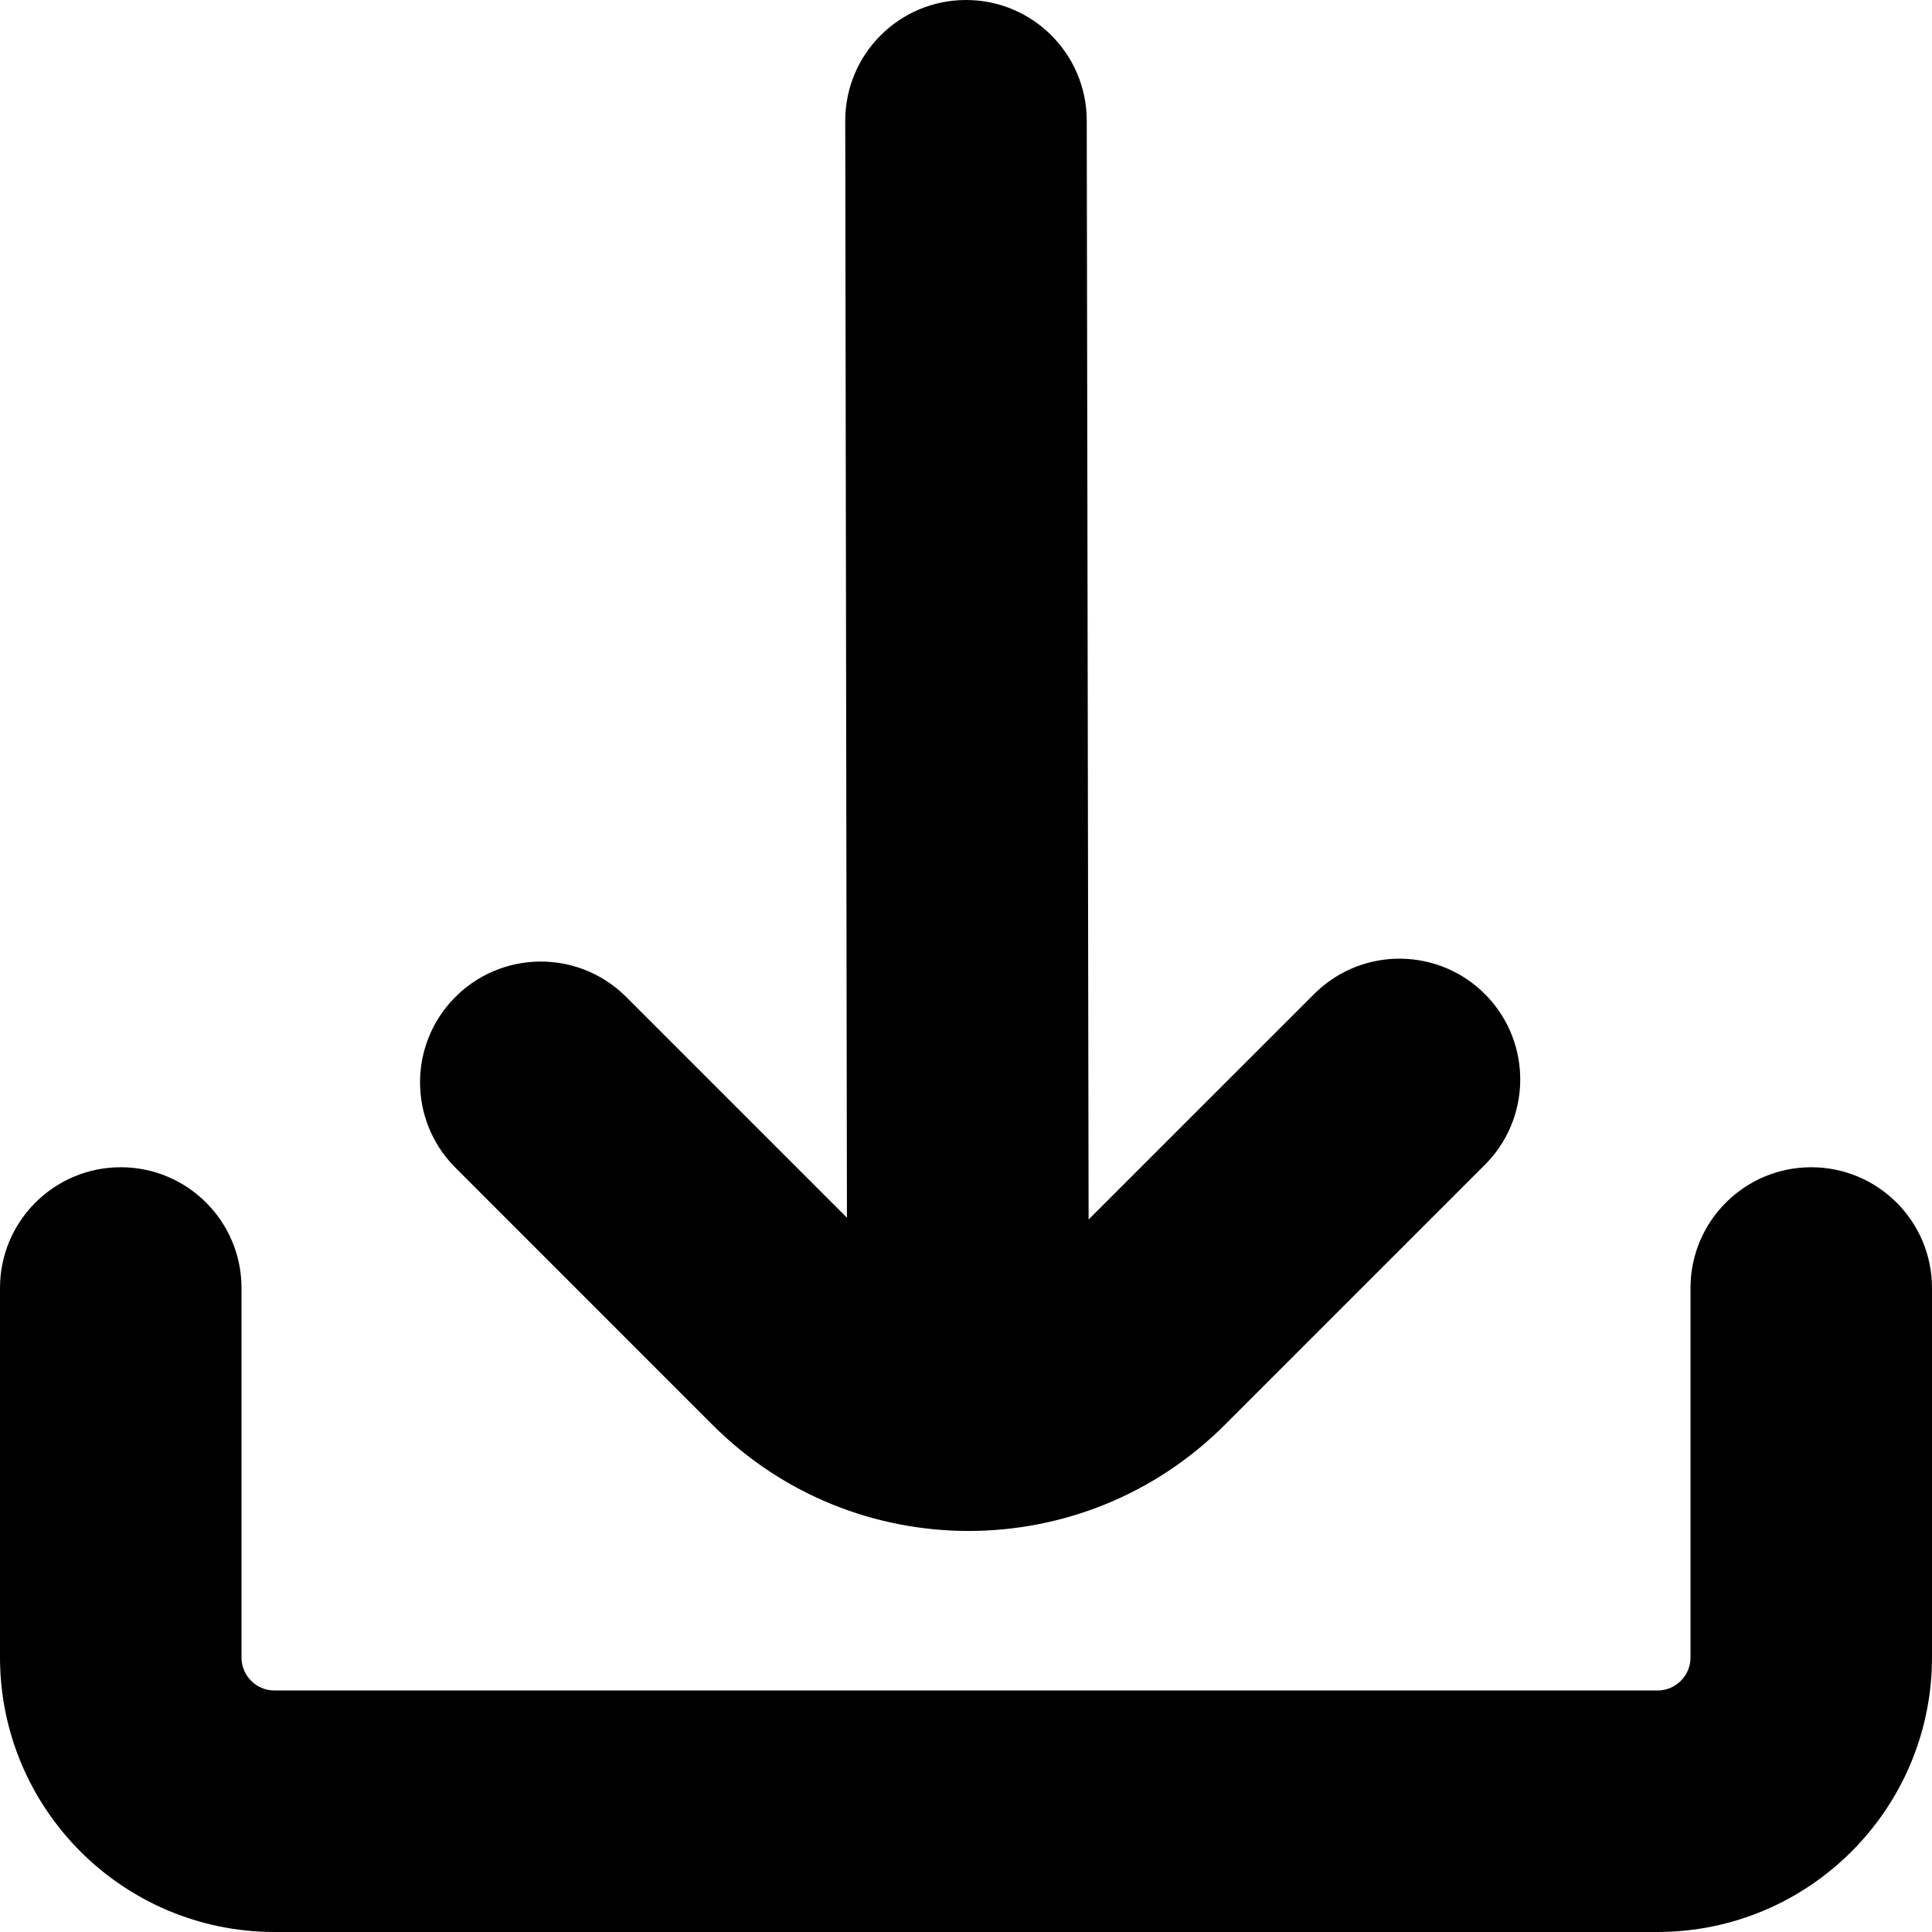
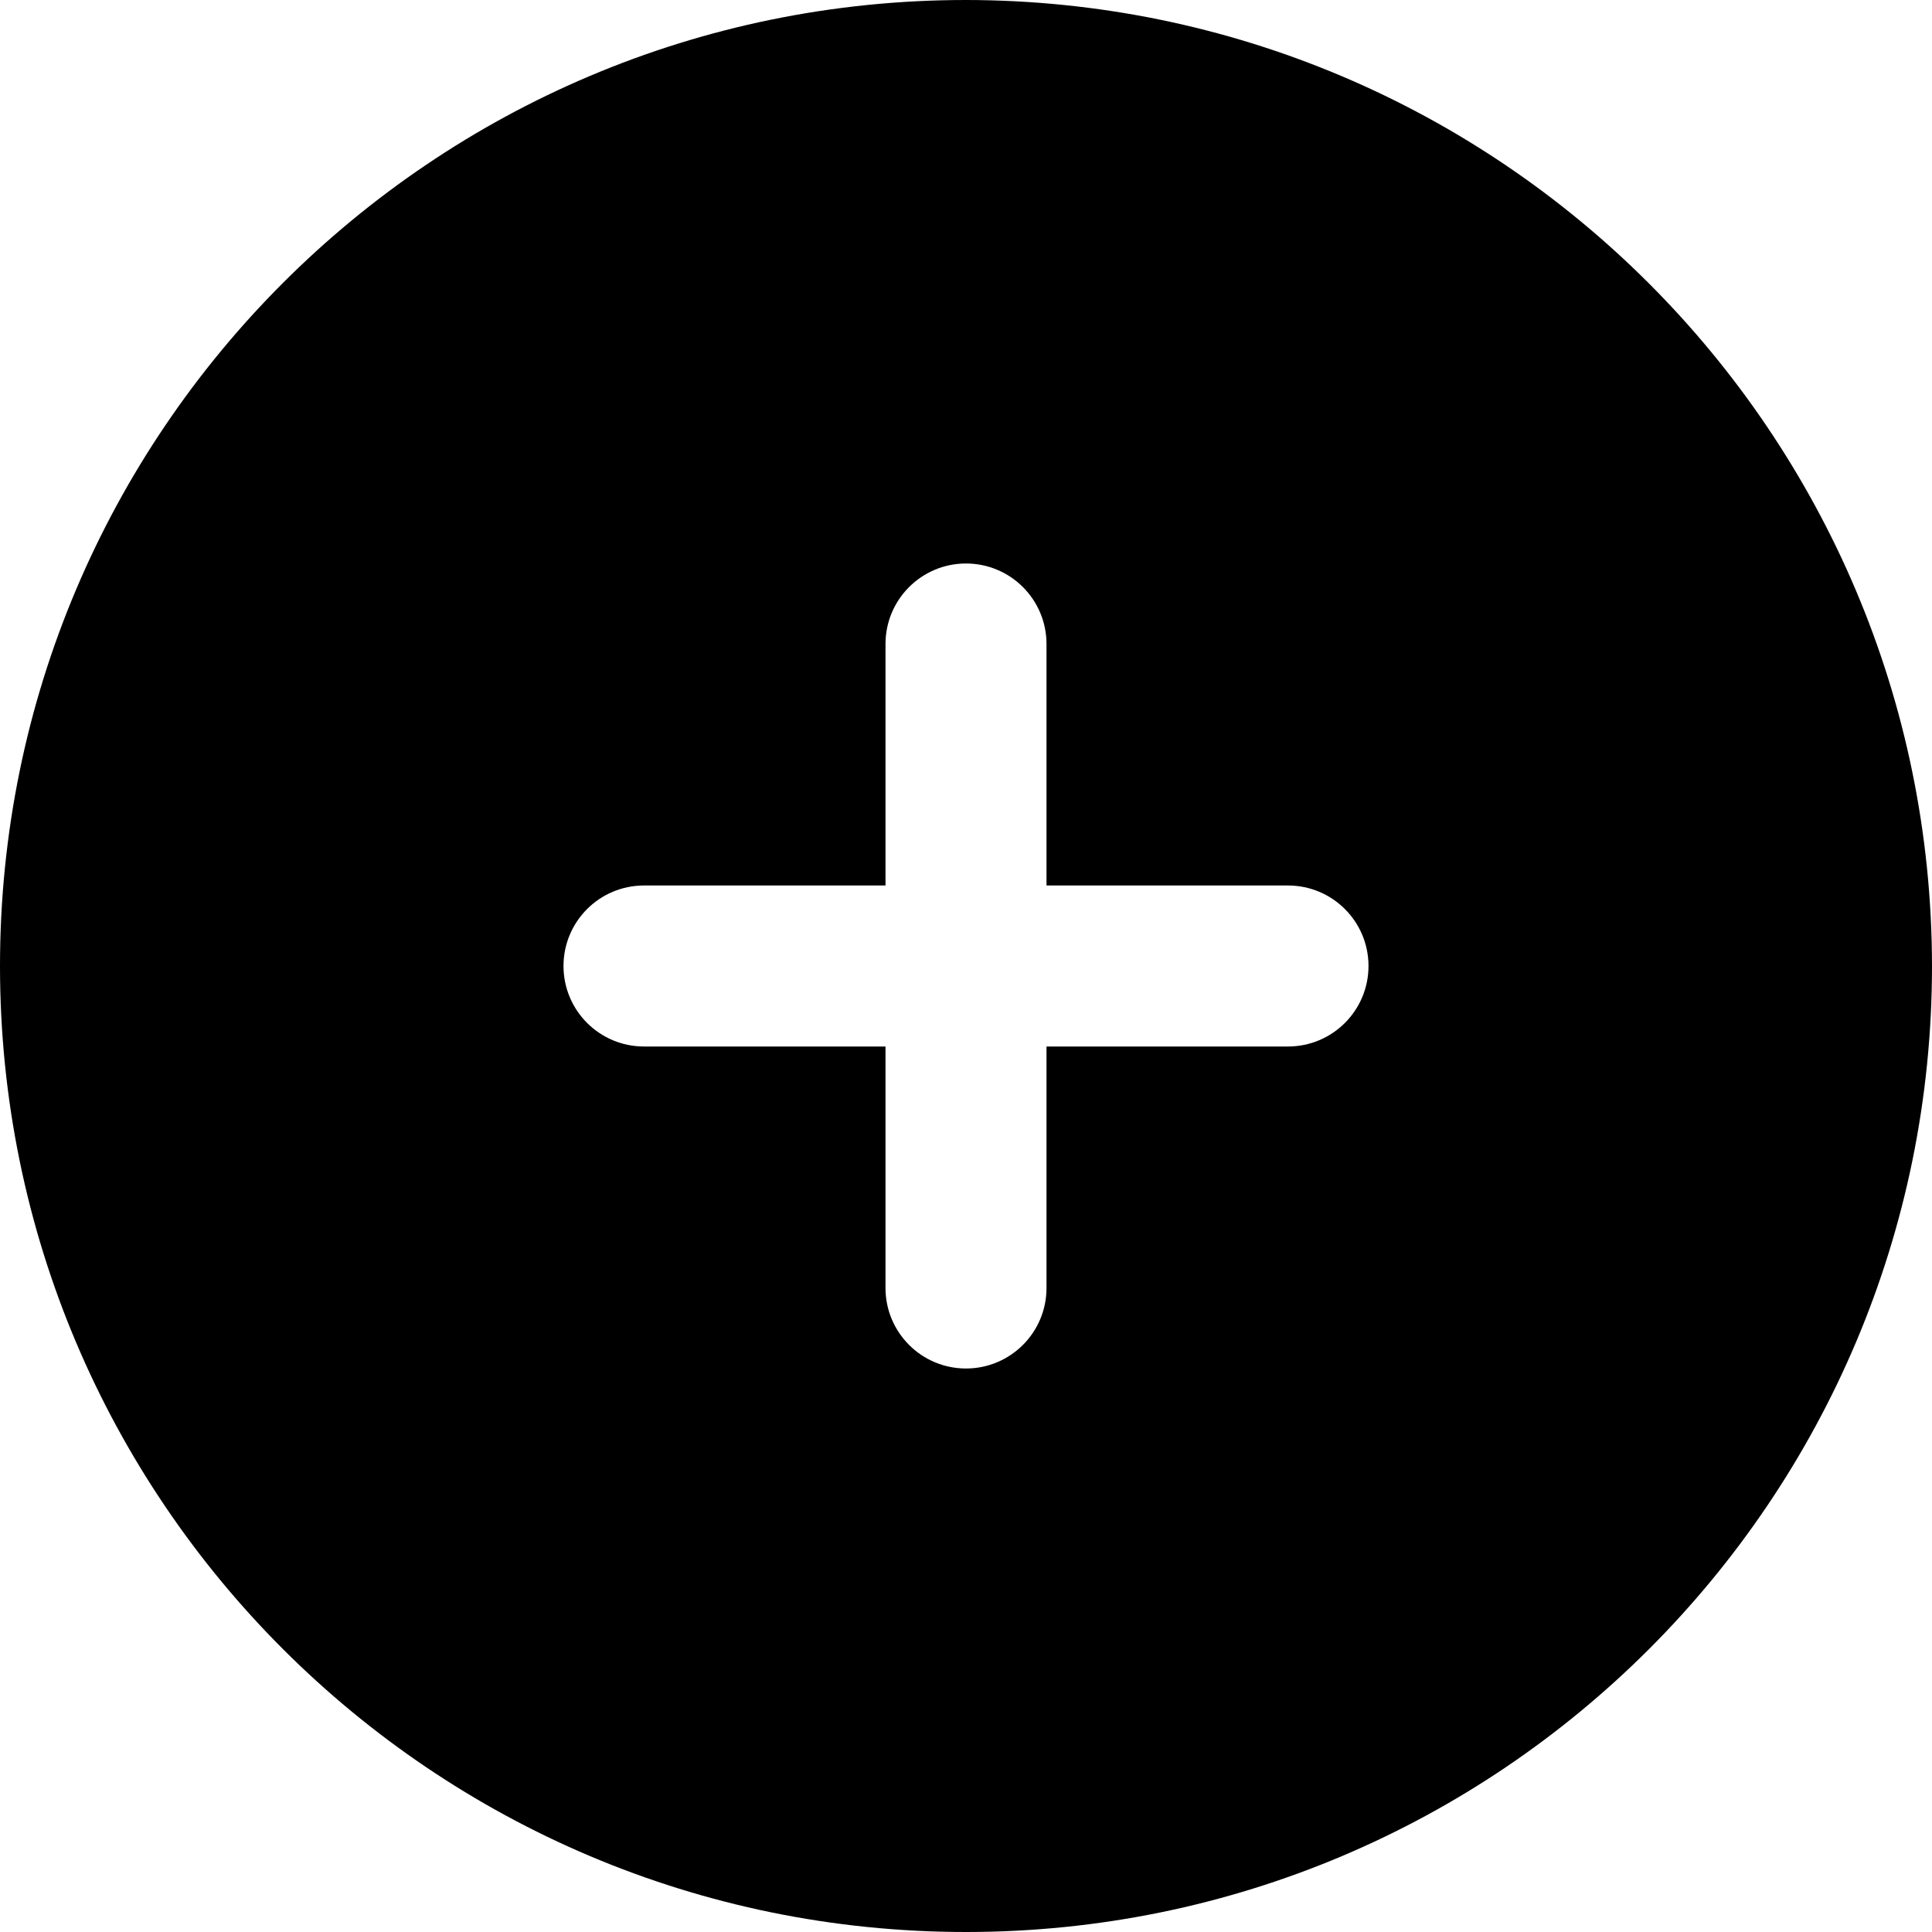
- <svg xmlns="http://www.w3.org/2000/svg" version="1.1" id="Capa_1" x="0px" y="0px" viewBox="0 0 512 512" style="enable-background:new 0 0 512 512;" xml:space="preserve" width="25" height="25">
-   <g>
-     <path d="M188.821,377.6c37.49,37.491,98.274,37.491,135.765,0.001c0,0,0.001-0.001,0.001-0.001l68.523-68.523   c12.712-12.278,13.064-32.536,0.786-45.248c-12.278-12.712-32.536-13.064-45.248-0.786c-0.267,0.257-0.529,0.52-0.786,0.786   l-59.371,59.349L288,32c0-17.673-14.327-32-32-32l0,0c-17.673,0-32,14.327-32,32l0.448,290.709l-58.901-58.901   c-12.712-12.278-32.97-11.926-45.248,0.786c-11.977,12.401-11.977,32.061,0,44.462L188.821,377.6z" />
-     <path d="M480,309.333c-17.673,0-32,14.327-32,32v97.941c-0.012,4.814-3.911,8.714-8.725,8.725H72.725   c-4.814-0.012-8.714-3.911-8.725-8.725v-97.941c0-17.673-14.327-32-32-32s-32,14.327-32,32v97.941   C0.047,479.42,32.58,511.953,72.725,512h366.549c40.146-0.047,72.678-32.58,72.725-72.725v-97.941   C512,323.66,497.673,309.333,480,309.333z" />
-   </g>
+ <svg xmlns="http://www.w3.org/2000/svg" id="Layer_1" height="25" viewBox="0 0 24 24" width="25" data-name="Layer 1">
+   <path d="m12 0a12 12 0 1 0 12 12 12.013 12.013 0 0 0 -12-12zm4 13h-3v3a1 1 0 0 1 -2 0v-3h-3a1 1 0 0 1 0-2h3v-3a1 1 0 0 1 2 0v3h3a1 1 0 0 1 0 2z" />
</svg>
